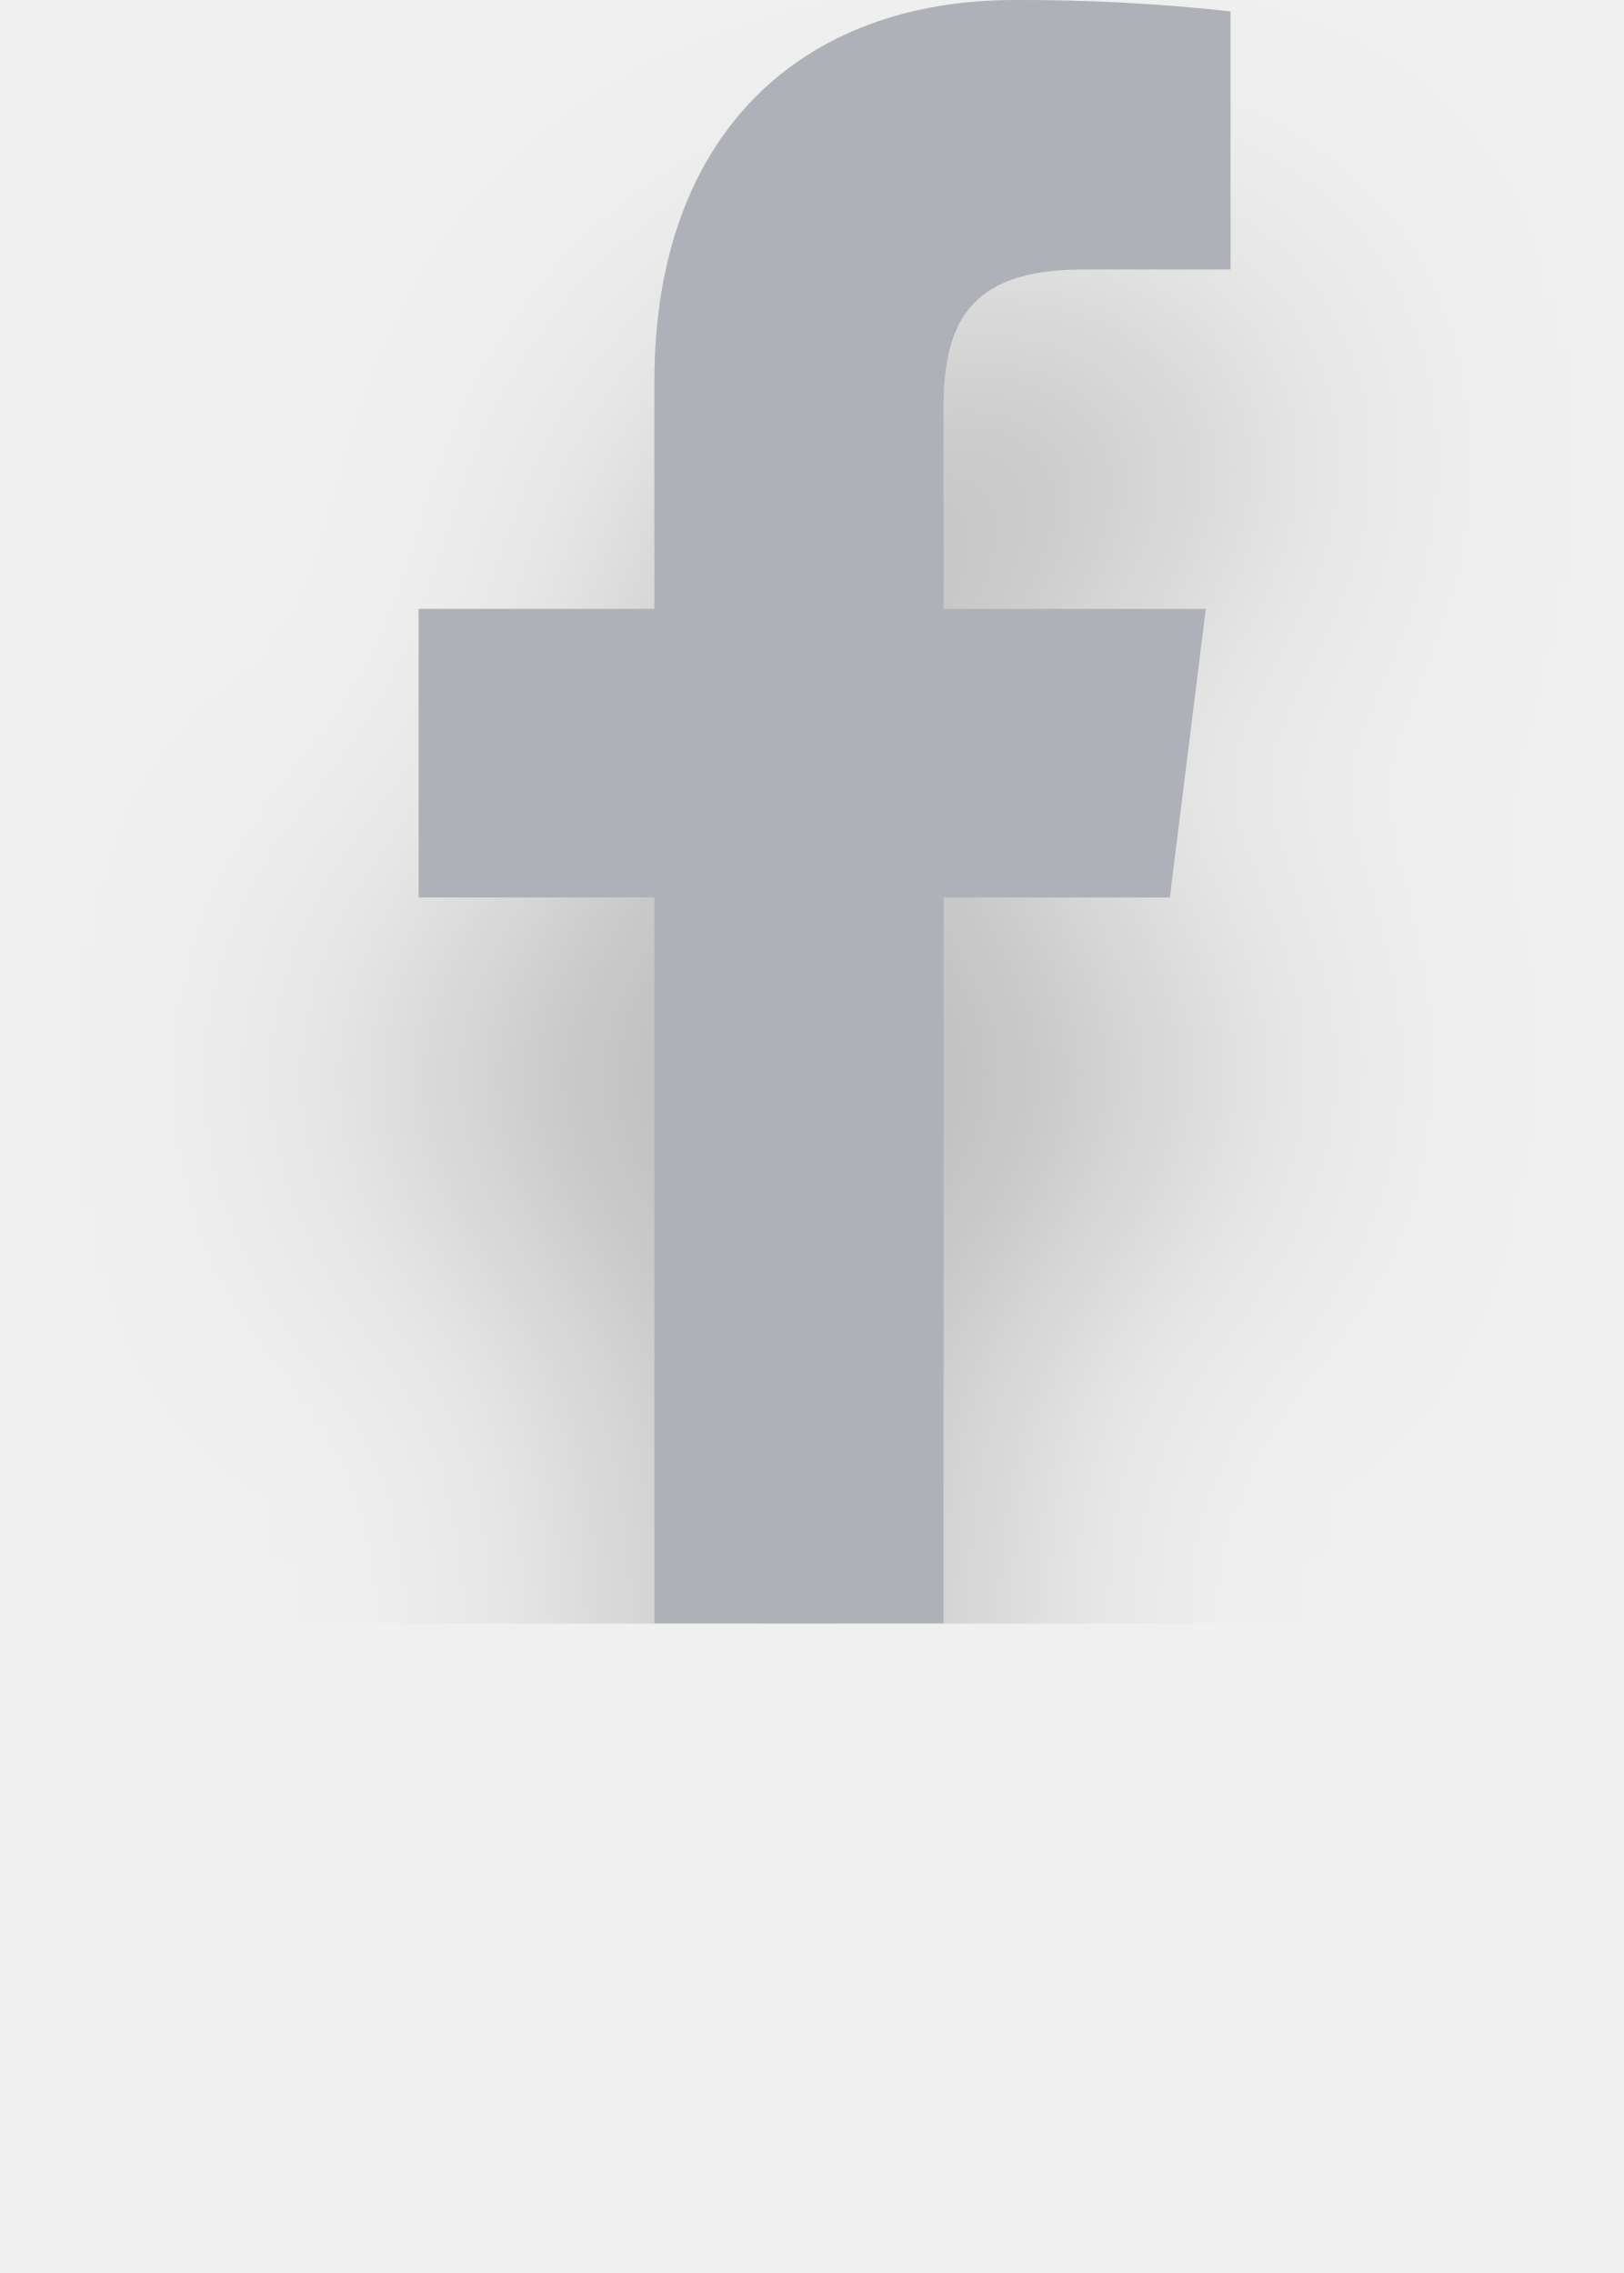
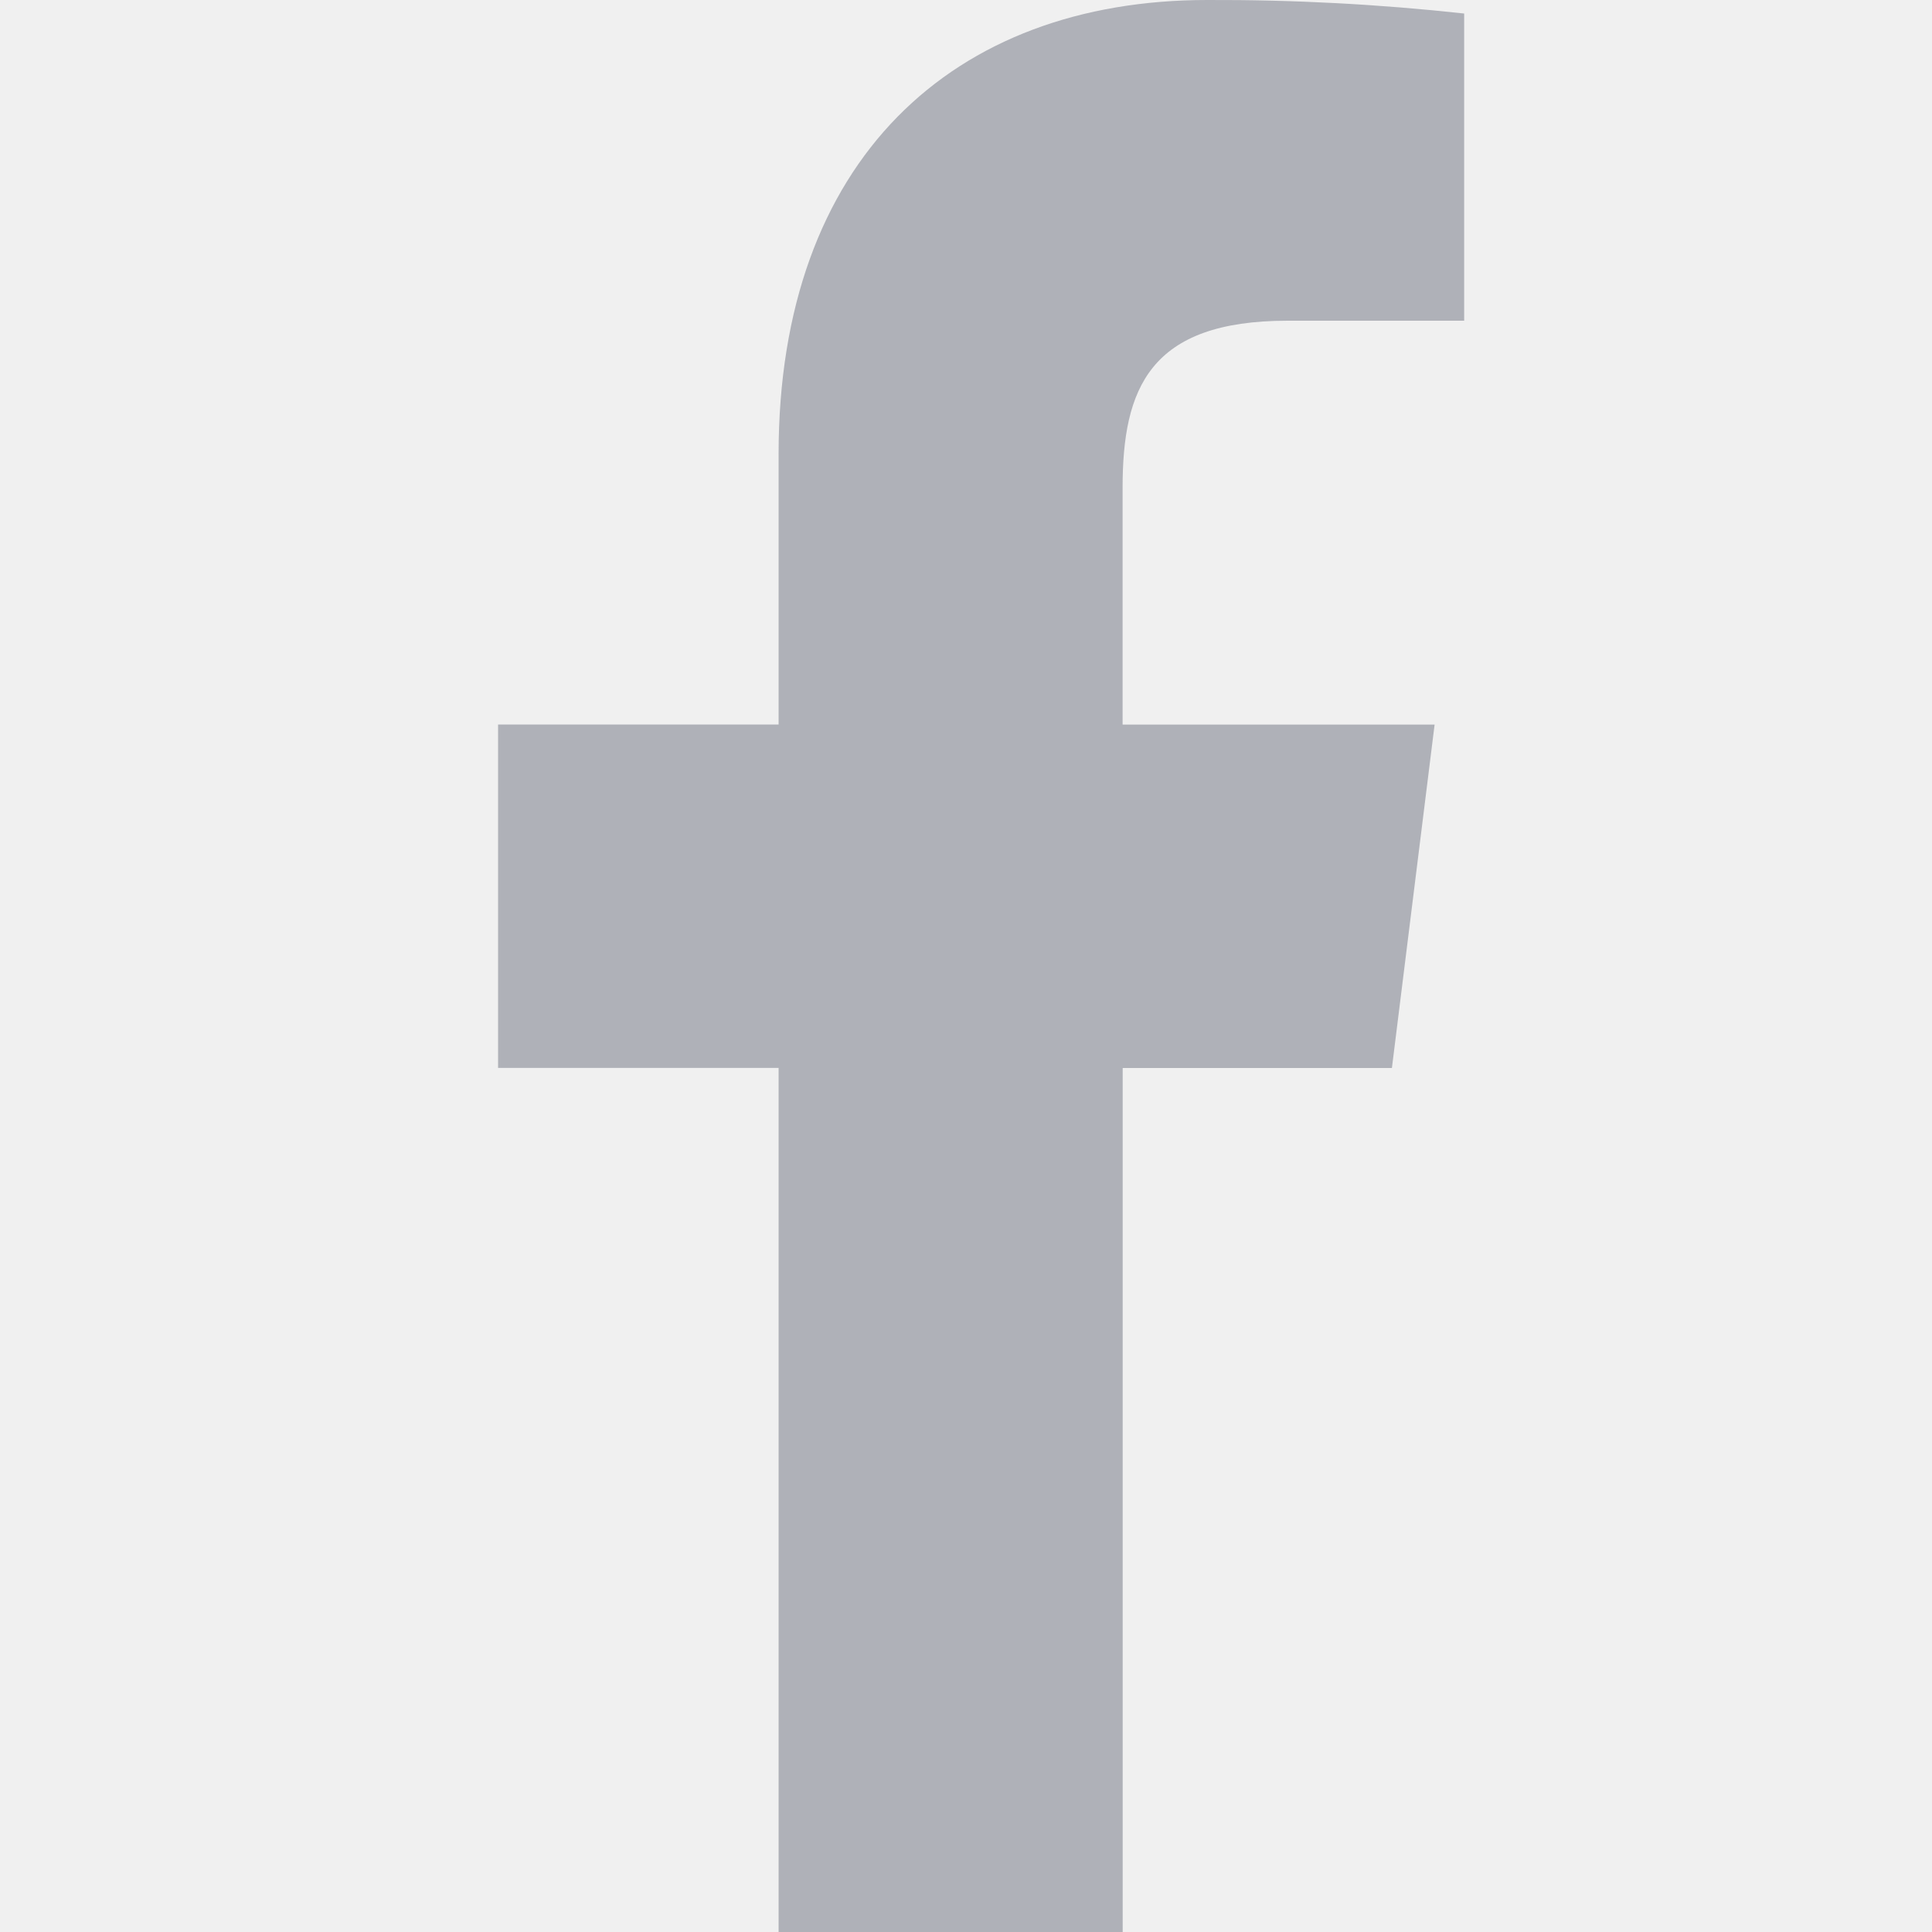
- <svg xmlns="http://www.w3.org/2000/svg" width="20" height="28" fill="none">
-   <g clip-path="url(#clip0)" filter="url(#filter0_d)">
-     <path d="M13.33 3.32h1.827V.14a23.576 23.576 0 00-2.66-.14C9.864 0 8.06 1.656 8.06 4.7v2.8H5.156v3.555H8.06V20h3.562v-8.944h2.787l.443-3.555h-3.231V5.05c0-1.027.277-1.73 1.709-1.73z" fill="#AFB1B8" />
+ <svg xmlns="http://www.w3.org/2000/svg" width="20" height="20" fill="none">
+   <g clip-path="url(#clip0)">
+     <path d="M13.33 3.32h1.827V.14a23.578 23.578 0 00-2.66-.14C9.864 0 8.06 1.656 8.06 4.7v2.8H5.156v3.555H8.06V20h3.562v-8.944h2.787l.442-3.555h-3.23V5.05c0-1.027.277-1.73 1.709-1.73z" fill="#AFB1B8" />
  </g>
  <defs>
    <clipPath id="clip0">
      <path fill="#fff" d="M0 0h20v20H0z" />
    </clipPath>
-     <filter id="filter0_d" x="-4" y="0" width="28" height="28" filterUnits="userSpaceOnUse" color-interpolation-filters="sRGB">
-       <feFlood flood-opacity="0" result="BackgroundImageFix" />
-       <feColorMatrix in="SourceAlpha" values="0 0 0 0 0 0 0 0 0 0 0 0 0 0 0 0 0 0 127 0" />
-       <feOffset dy="4" />
-       <feGaussianBlur stdDeviation="2" />
-       <feColorMatrix values="0 0 0 0 0 0 0 0 0 0 0 0 0 0 0 0 0 0 0.25 0" />
-       <feBlend in2="BackgroundImageFix" result="effect1_dropShadow" />
-       <feBlend in="SourceGraphic" in2="effect1_dropShadow" result="shape" />
-     </filter>
  </defs>
</svg>
